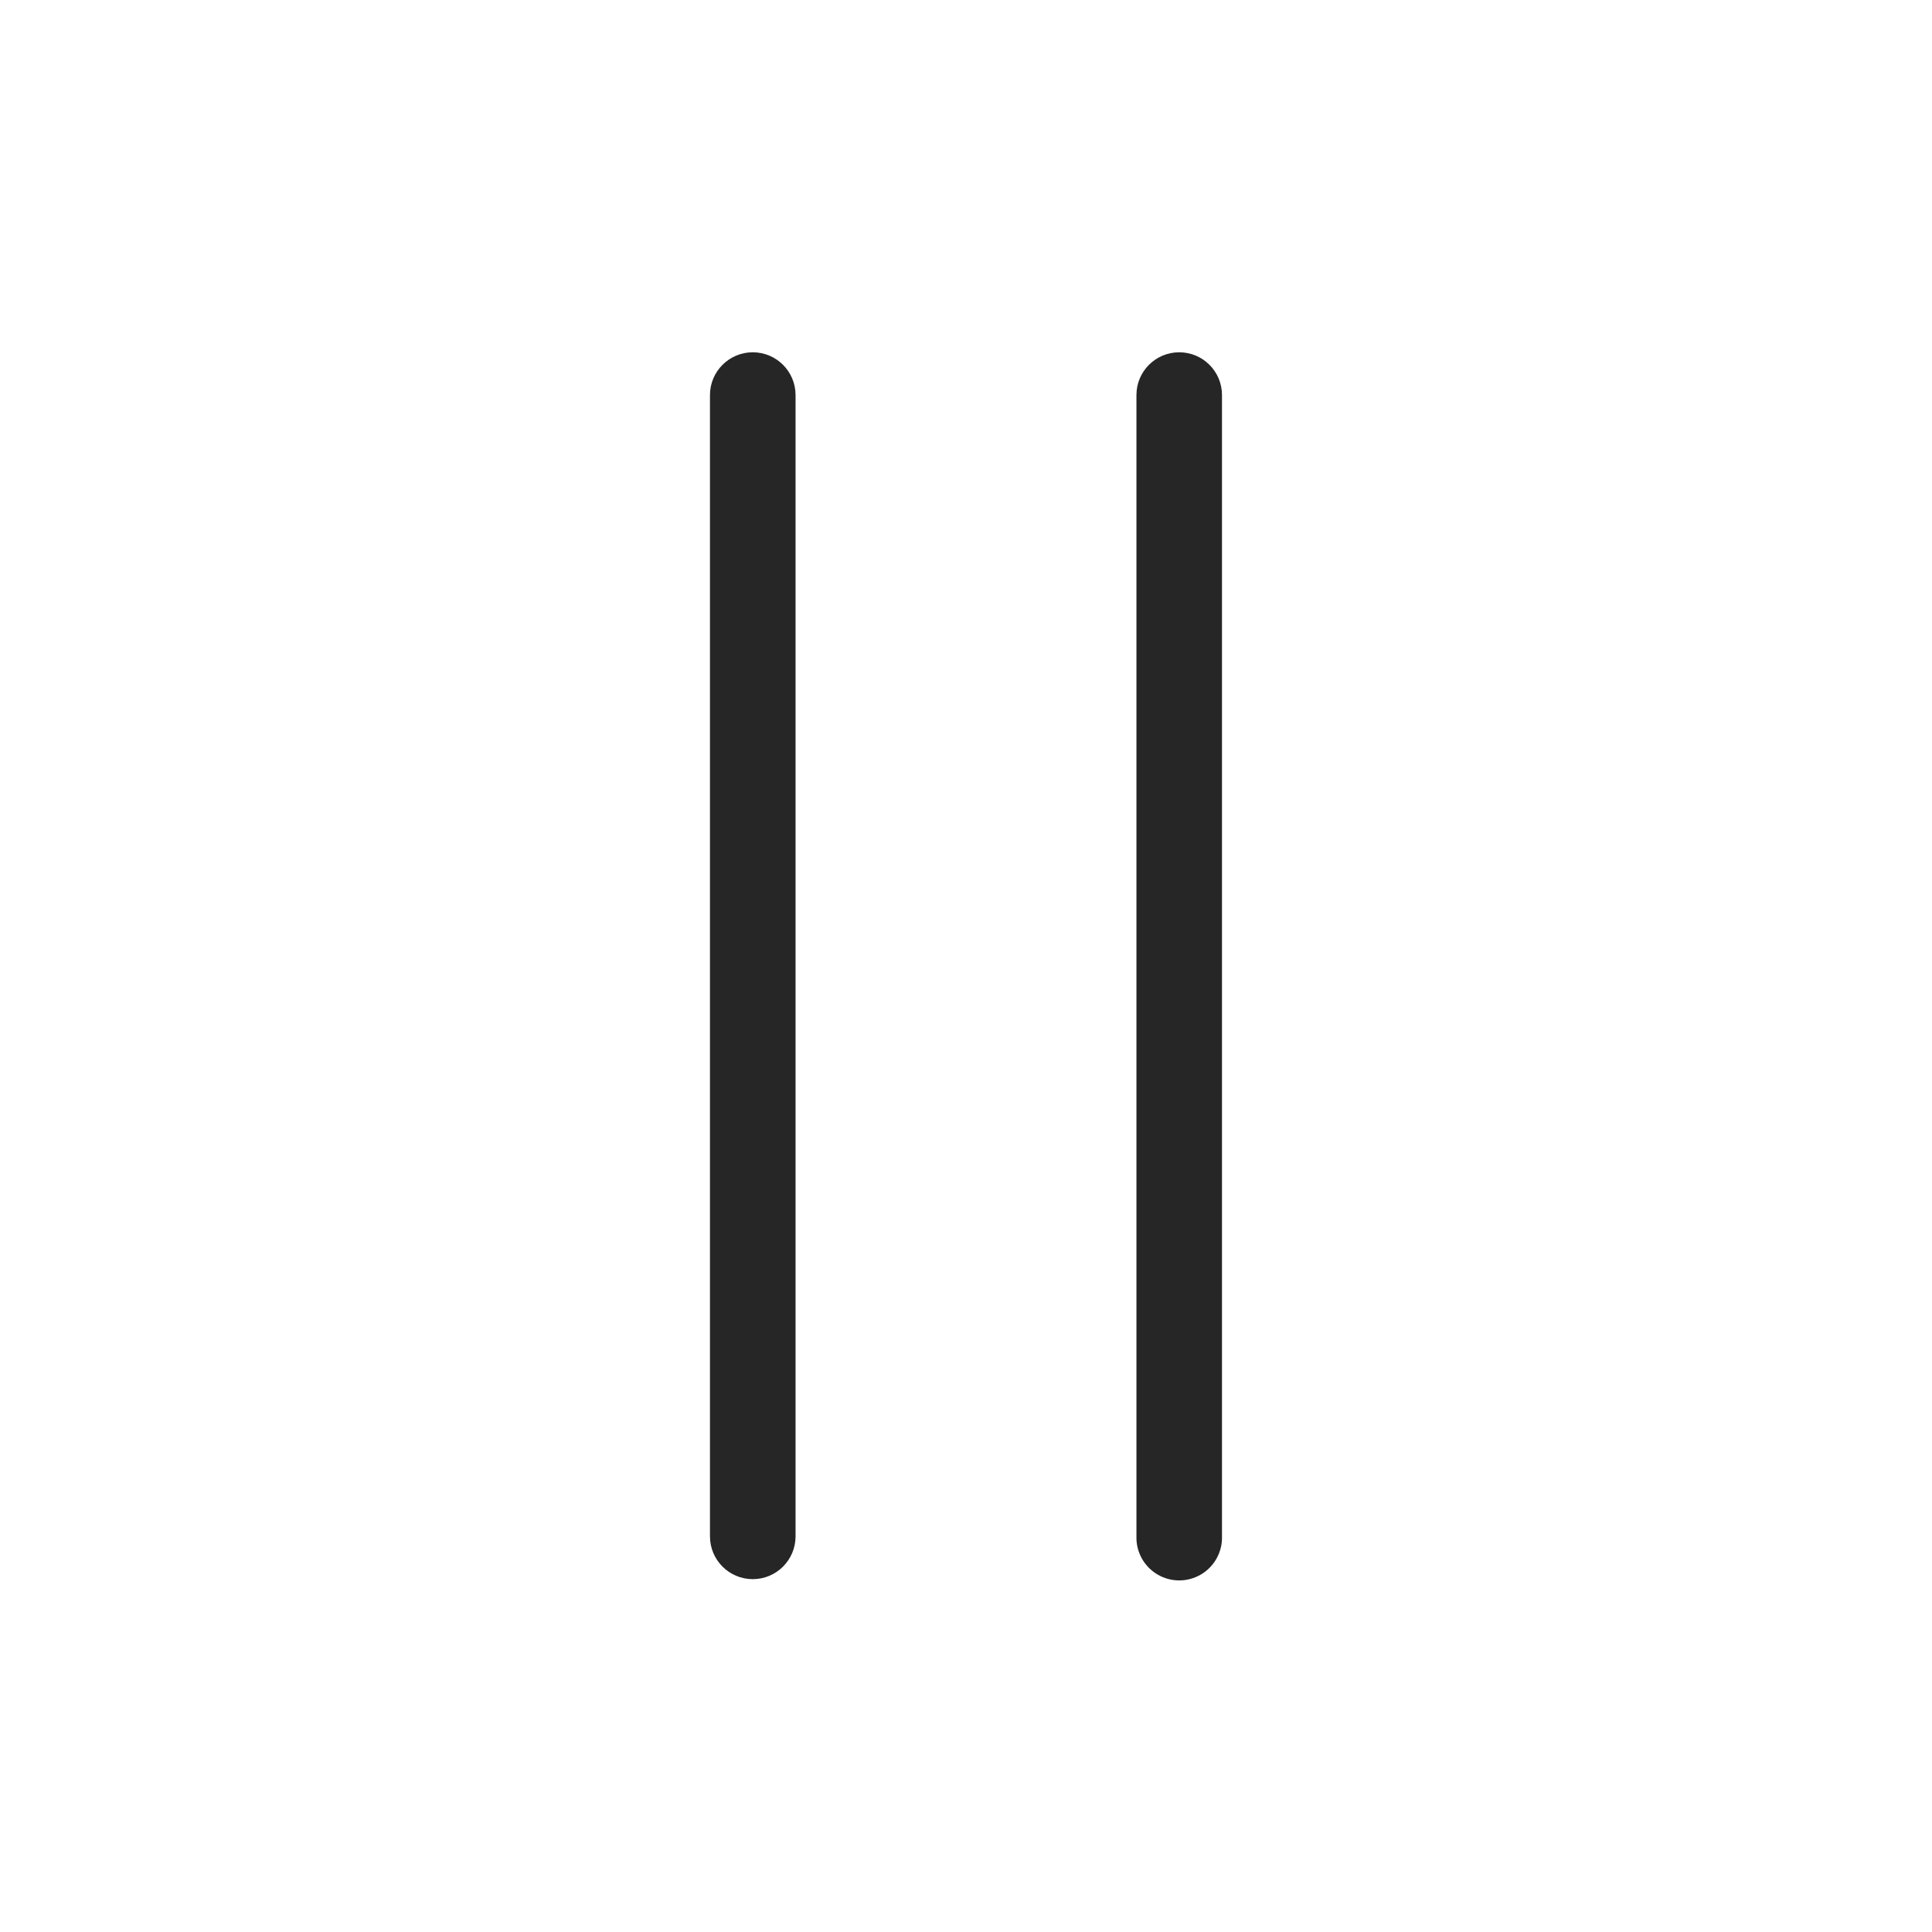
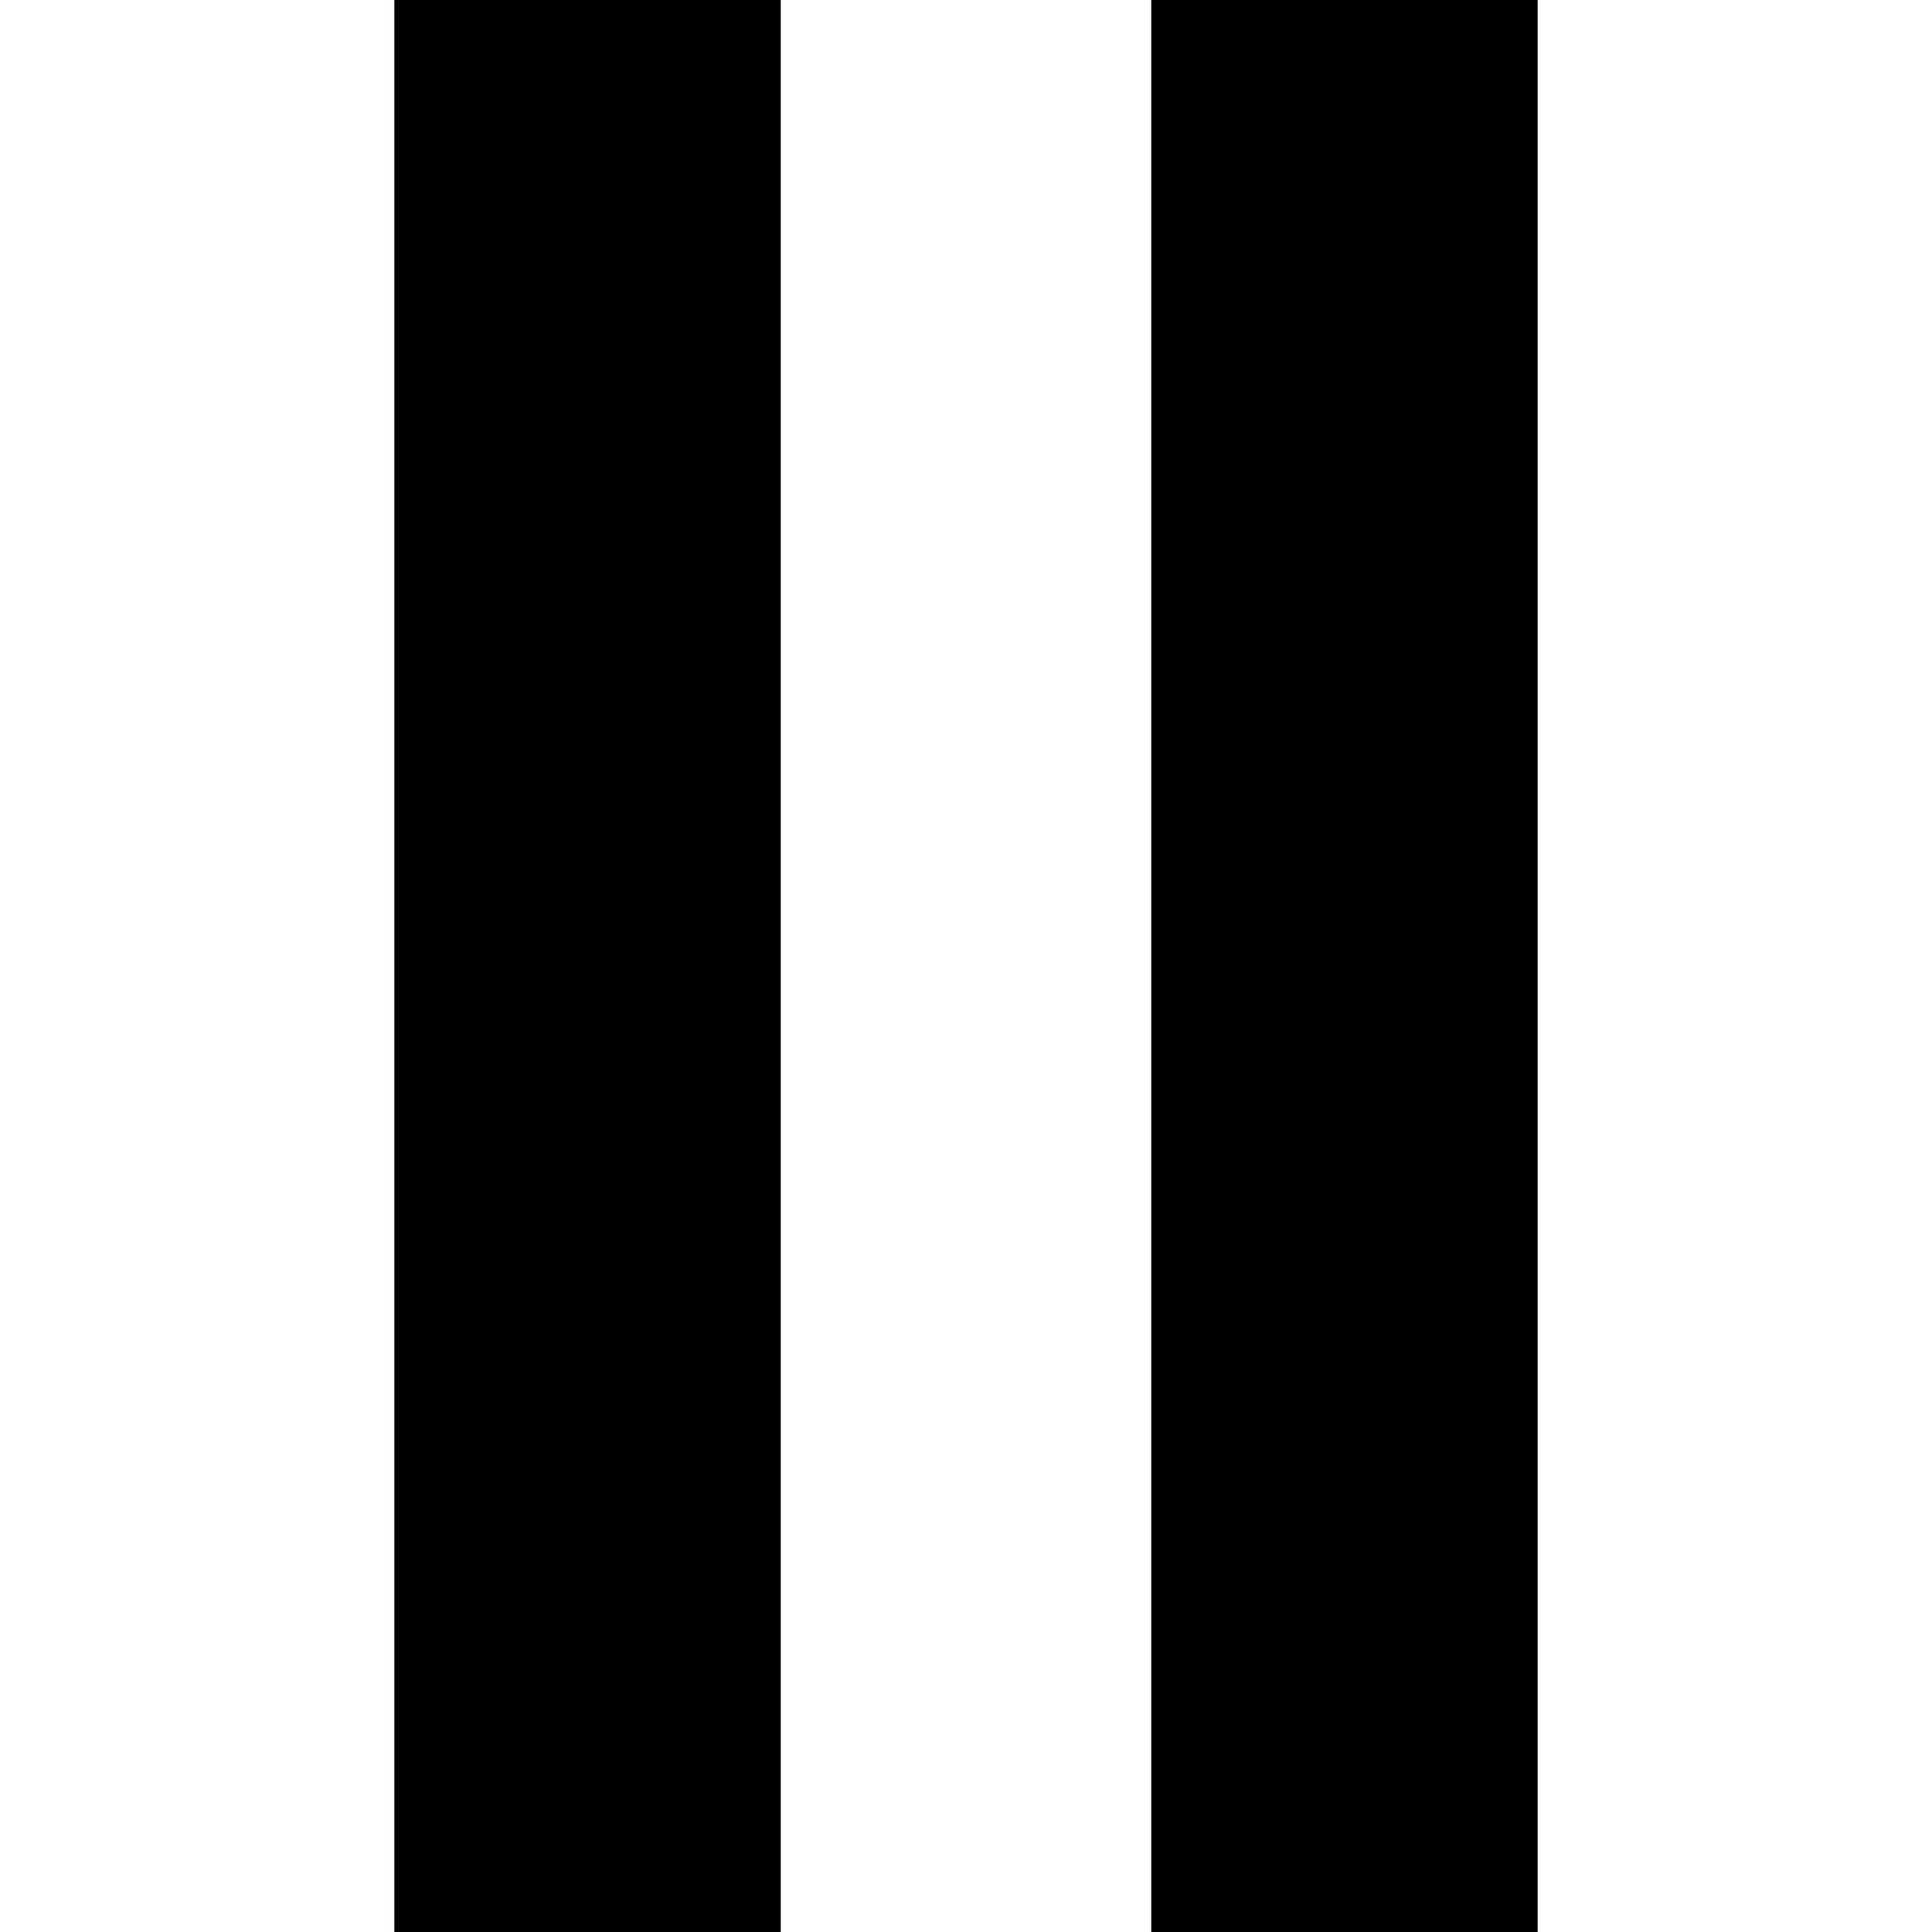
- <svg xmlns="http://www.w3.org/2000/svg" id="Outline" viewBox="0 0 512 512">
-   <defs>
-     <style>.cls-1{fill:#262626;}</style>
-   </defs>
-   <path class="cls-1" d="M312.51,93.36a11.33,11.33,0,0,0-11.34,11.33V407.15a11.34,11.34,0,1,0,22.67,0V104.69A11.33,11.33,0,0,0,312.51,93.36Z" />
-   <path class="cls-1" d="M199.49,93.36a11.34,11.34,0,0,0-11.34,11.33V407.15a11.34,11.34,0,0,0,22.68,0V104.69A11.34,11.34,0,0,0,199.49,93.36Z" />
+ <svg xmlns="http://www.w3.org/2000/svg" version="1.1" id="Layer_1" x="0px" y="0px" viewBox="0 0 365 365" style="enable-background:new 0 0 365 365;" xml:space="preserve">
+   <g>
+     <rect x="74.5" width="73" height="365" />
+     <rect x="217.5" width="73" height="365" />
+   </g>
+   <g>
+ </g>
+   <g>
+ </g>
+   <g>
+ </g>
+   <g>
+ </g>
+   <g>
+ </g>
+   <g>
+ </g>
+   <g>
+ </g>
+   <g>
+ </g>
+   <g>
+ </g>
+   <g>
+ </g>
+   <g>
+ </g>
+   <g>
+ </g>
+   <g>
+ </g>
+   <g>
+ </g>
+   <g>
+ </g>
</svg>
